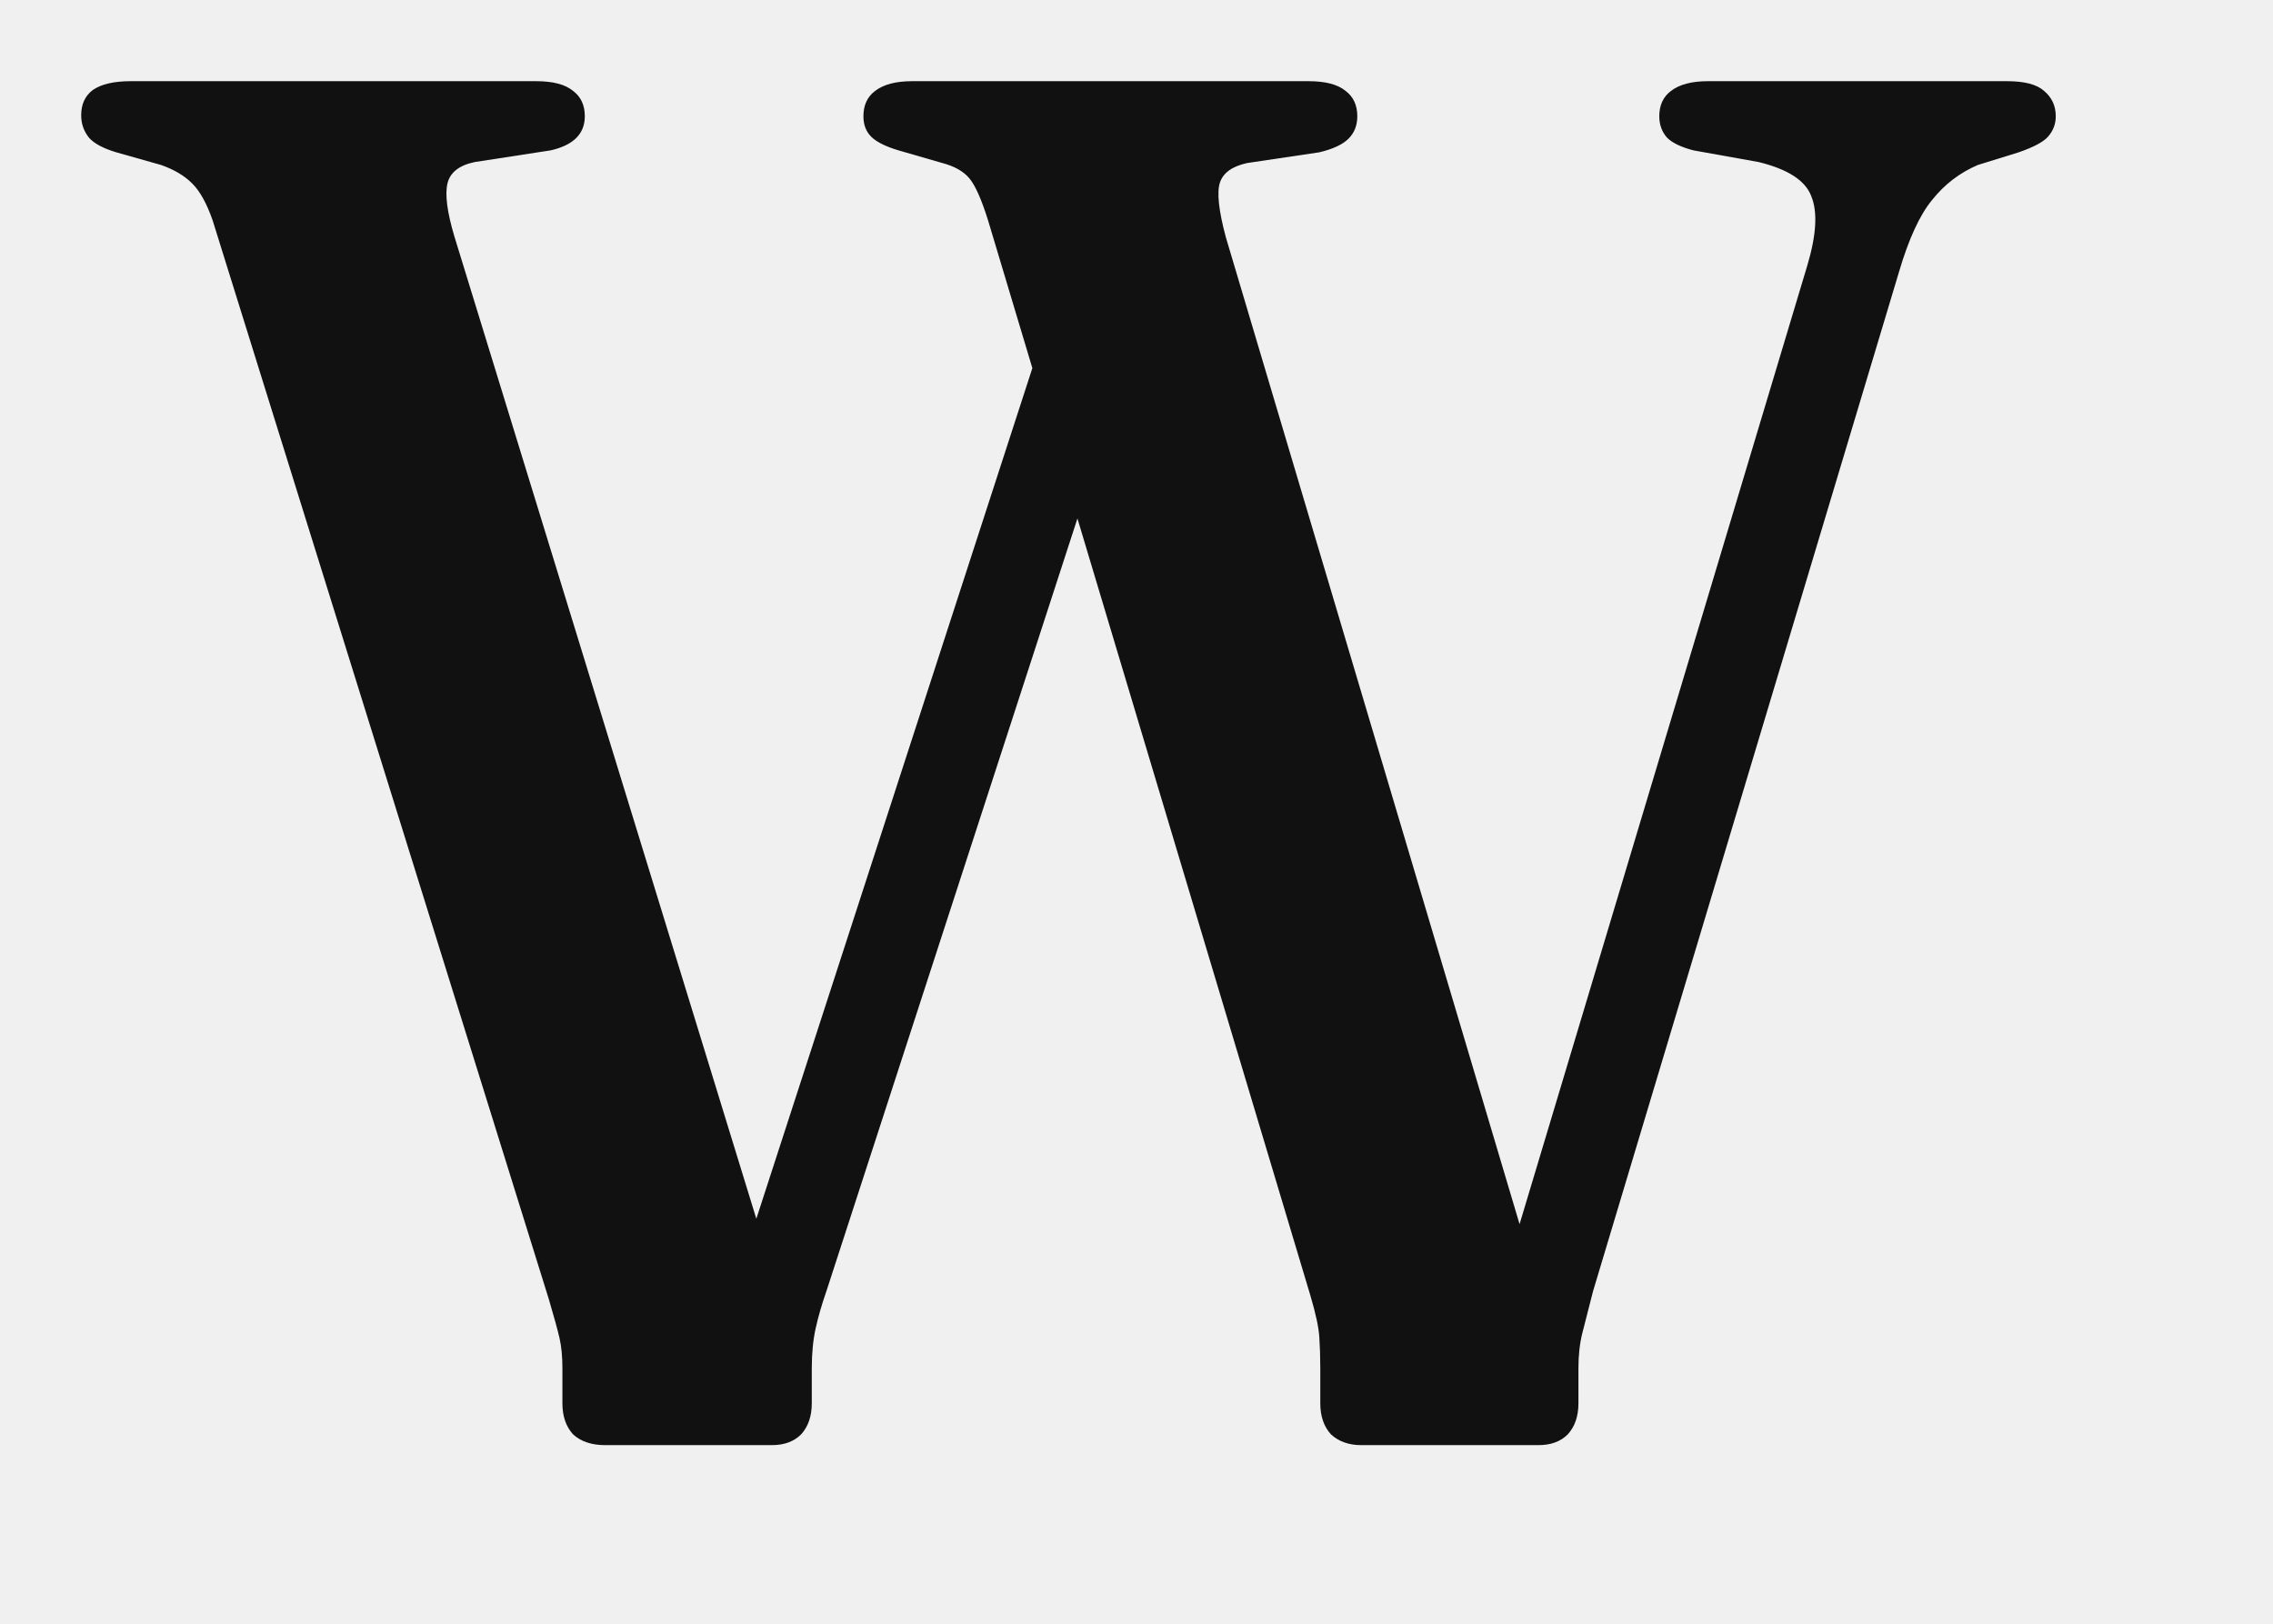
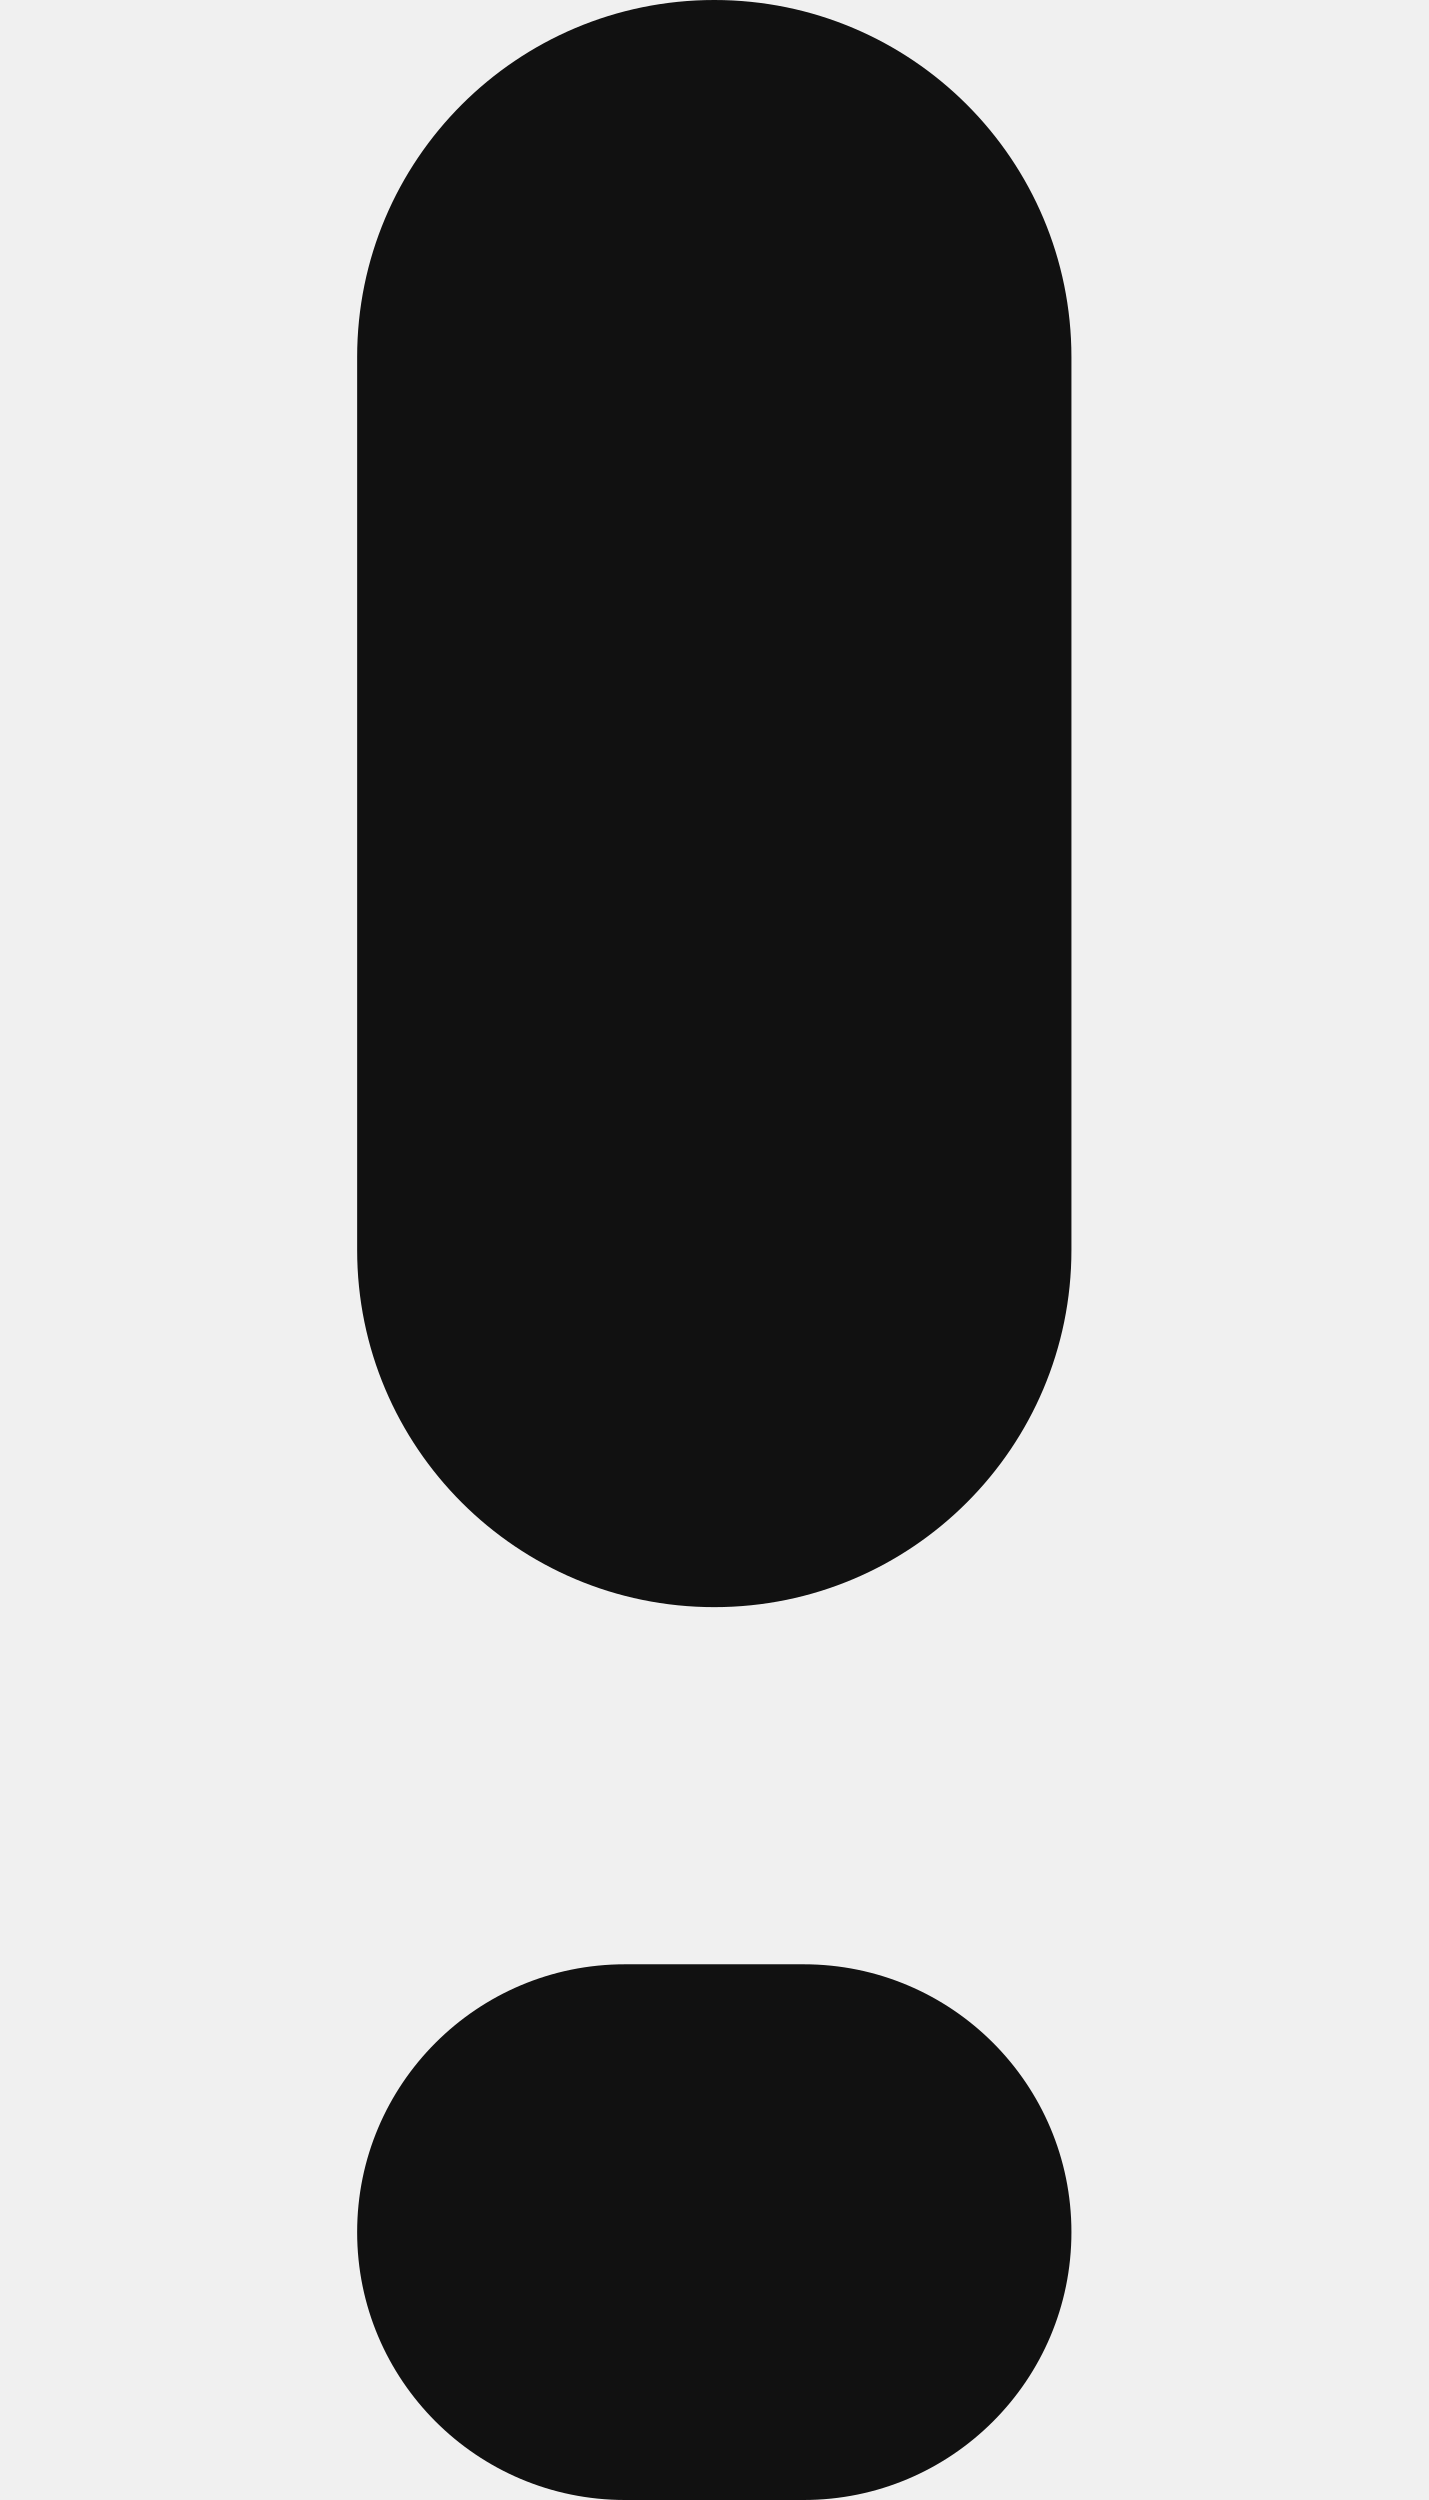
- <svg xmlns="http://www.w3.org/2000/svg" viewBox="-0.5 -0.5 14 10">
+ <svg xmlns="http://www.w3.org/2000/svg" viewBox="0 0 8 14">
  <style>
-     path {
+     rect {
      fill: #111;
    }

    @media (prefers-color-scheme: dark) {
-       path {
+       rect {
        fill: #fff;
      }
    }
  </style>
-   <path d="M5.916 1.59L6.438 1.764L4.59 7.452C4.562 7.532 4.54 7.608 4.524 7.68C4.508 7.752 4.5 7.834 4.5 7.926V8.142C4.5 8.222 4.478 8.286 4.434 8.334C4.39 8.378 4.33 8.4 4.254 8.4H3.228C3.144 8.4 3.078 8.378 3.03 8.334C2.986 8.286 2.964 8.222 2.964 8.142V7.926C2.964 7.854 2.958 7.792 2.946 7.74C2.934 7.688 2.912 7.608 2.88 7.5L0.81 0.858C0.774 0.754 0.732 0.678 0.684 0.63C0.636 0.582 0.572 0.544 0.492 0.516L0.216 0.438C0.136 0.414 0.08 0.384 0.048 0.348C0.016 0.308 0 0.262 0 0.21C0 0.142 0.024 0.09 0.072 0.054C0.124 0.018 0.202 0 0.306 0H2.802C2.906 0 2.982 0.02 3.03 0.06C3.078 0.096 3.102 0.148 3.102 0.216C3.102 0.324 3.032 0.394 2.892 0.426L2.424 0.498C2.328 0.518 2.272 0.562 2.256 0.63C2.24 0.698 2.254 0.806 2.298 0.954L4.338 7.59L3.852 7.95L5.916 1.59ZM9.72 0.216C9.72 0.148 9.744 0.096 9.792 0.06C9.844 0.02 9.92 0 10.02 0H11.862C11.97 0 12.046 0.02 12.09 0.06C12.138 0.1 12.162 0.152 12.162 0.216C12.162 0.264 12.146 0.306 12.114 0.342C12.086 0.374 12.026 0.406 11.934 0.438L11.682 0.516C11.57 0.564 11.476 0.636 11.4 0.732C11.324 0.824 11.256 0.972 11.196 1.176L9.312 7.452C9.284 7.56 9.262 7.646 9.246 7.71C9.23 7.774 9.222 7.846 9.222 7.926V8.142C9.222 8.222 9.2 8.286 9.156 8.334C9.112 8.378 9.052 8.4 8.976 8.4H7.884C7.808 8.4 7.746 8.378 7.698 8.334C7.654 8.286 7.632 8.222 7.632 8.142V7.926C7.632 7.858 7.63 7.794 7.626 7.734C7.622 7.674 7.604 7.59 7.572 7.482L5.586 0.858C5.546 0.73 5.508 0.644 5.472 0.6C5.436 0.556 5.38 0.524 5.304 0.504L5.034 0.426C4.954 0.402 4.898 0.374 4.866 0.342C4.834 0.31 4.818 0.268 4.818 0.216C4.818 0.148 4.842 0.096 4.89 0.06C4.942 0.02 5.018 0 5.118 0H7.56C7.664 0 7.74 0.02 7.788 0.06C7.836 0.096 7.86 0.148 7.86 0.216C7.86 0.272 7.842 0.318 7.806 0.354C7.77 0.39 7.71 0.418 7.626 0.438L7.182 0.504C7.09 0.524 7.034 0.564 7.014 0.624C6.994 0.684 7.006 0.796 7.05 0.96L9.018 7.572L8.604 7.89L10.632 1.134C10.688 0.946 10.696 0.804 10.656 0.708C10.62 0.612 10.512 0.542 10.332 0.498L9.93 0.426C9.854 0.406 9.8 0.38 9.768 0.348C9.736 0.312 9.72 0.268 9.72 0.216Z" />
+   <rect x="2" y="0" width="4" height="9" rx="2" />
+   <rect x="2" y="11" width="4" height="3" rx="1.5" />
</svg>
